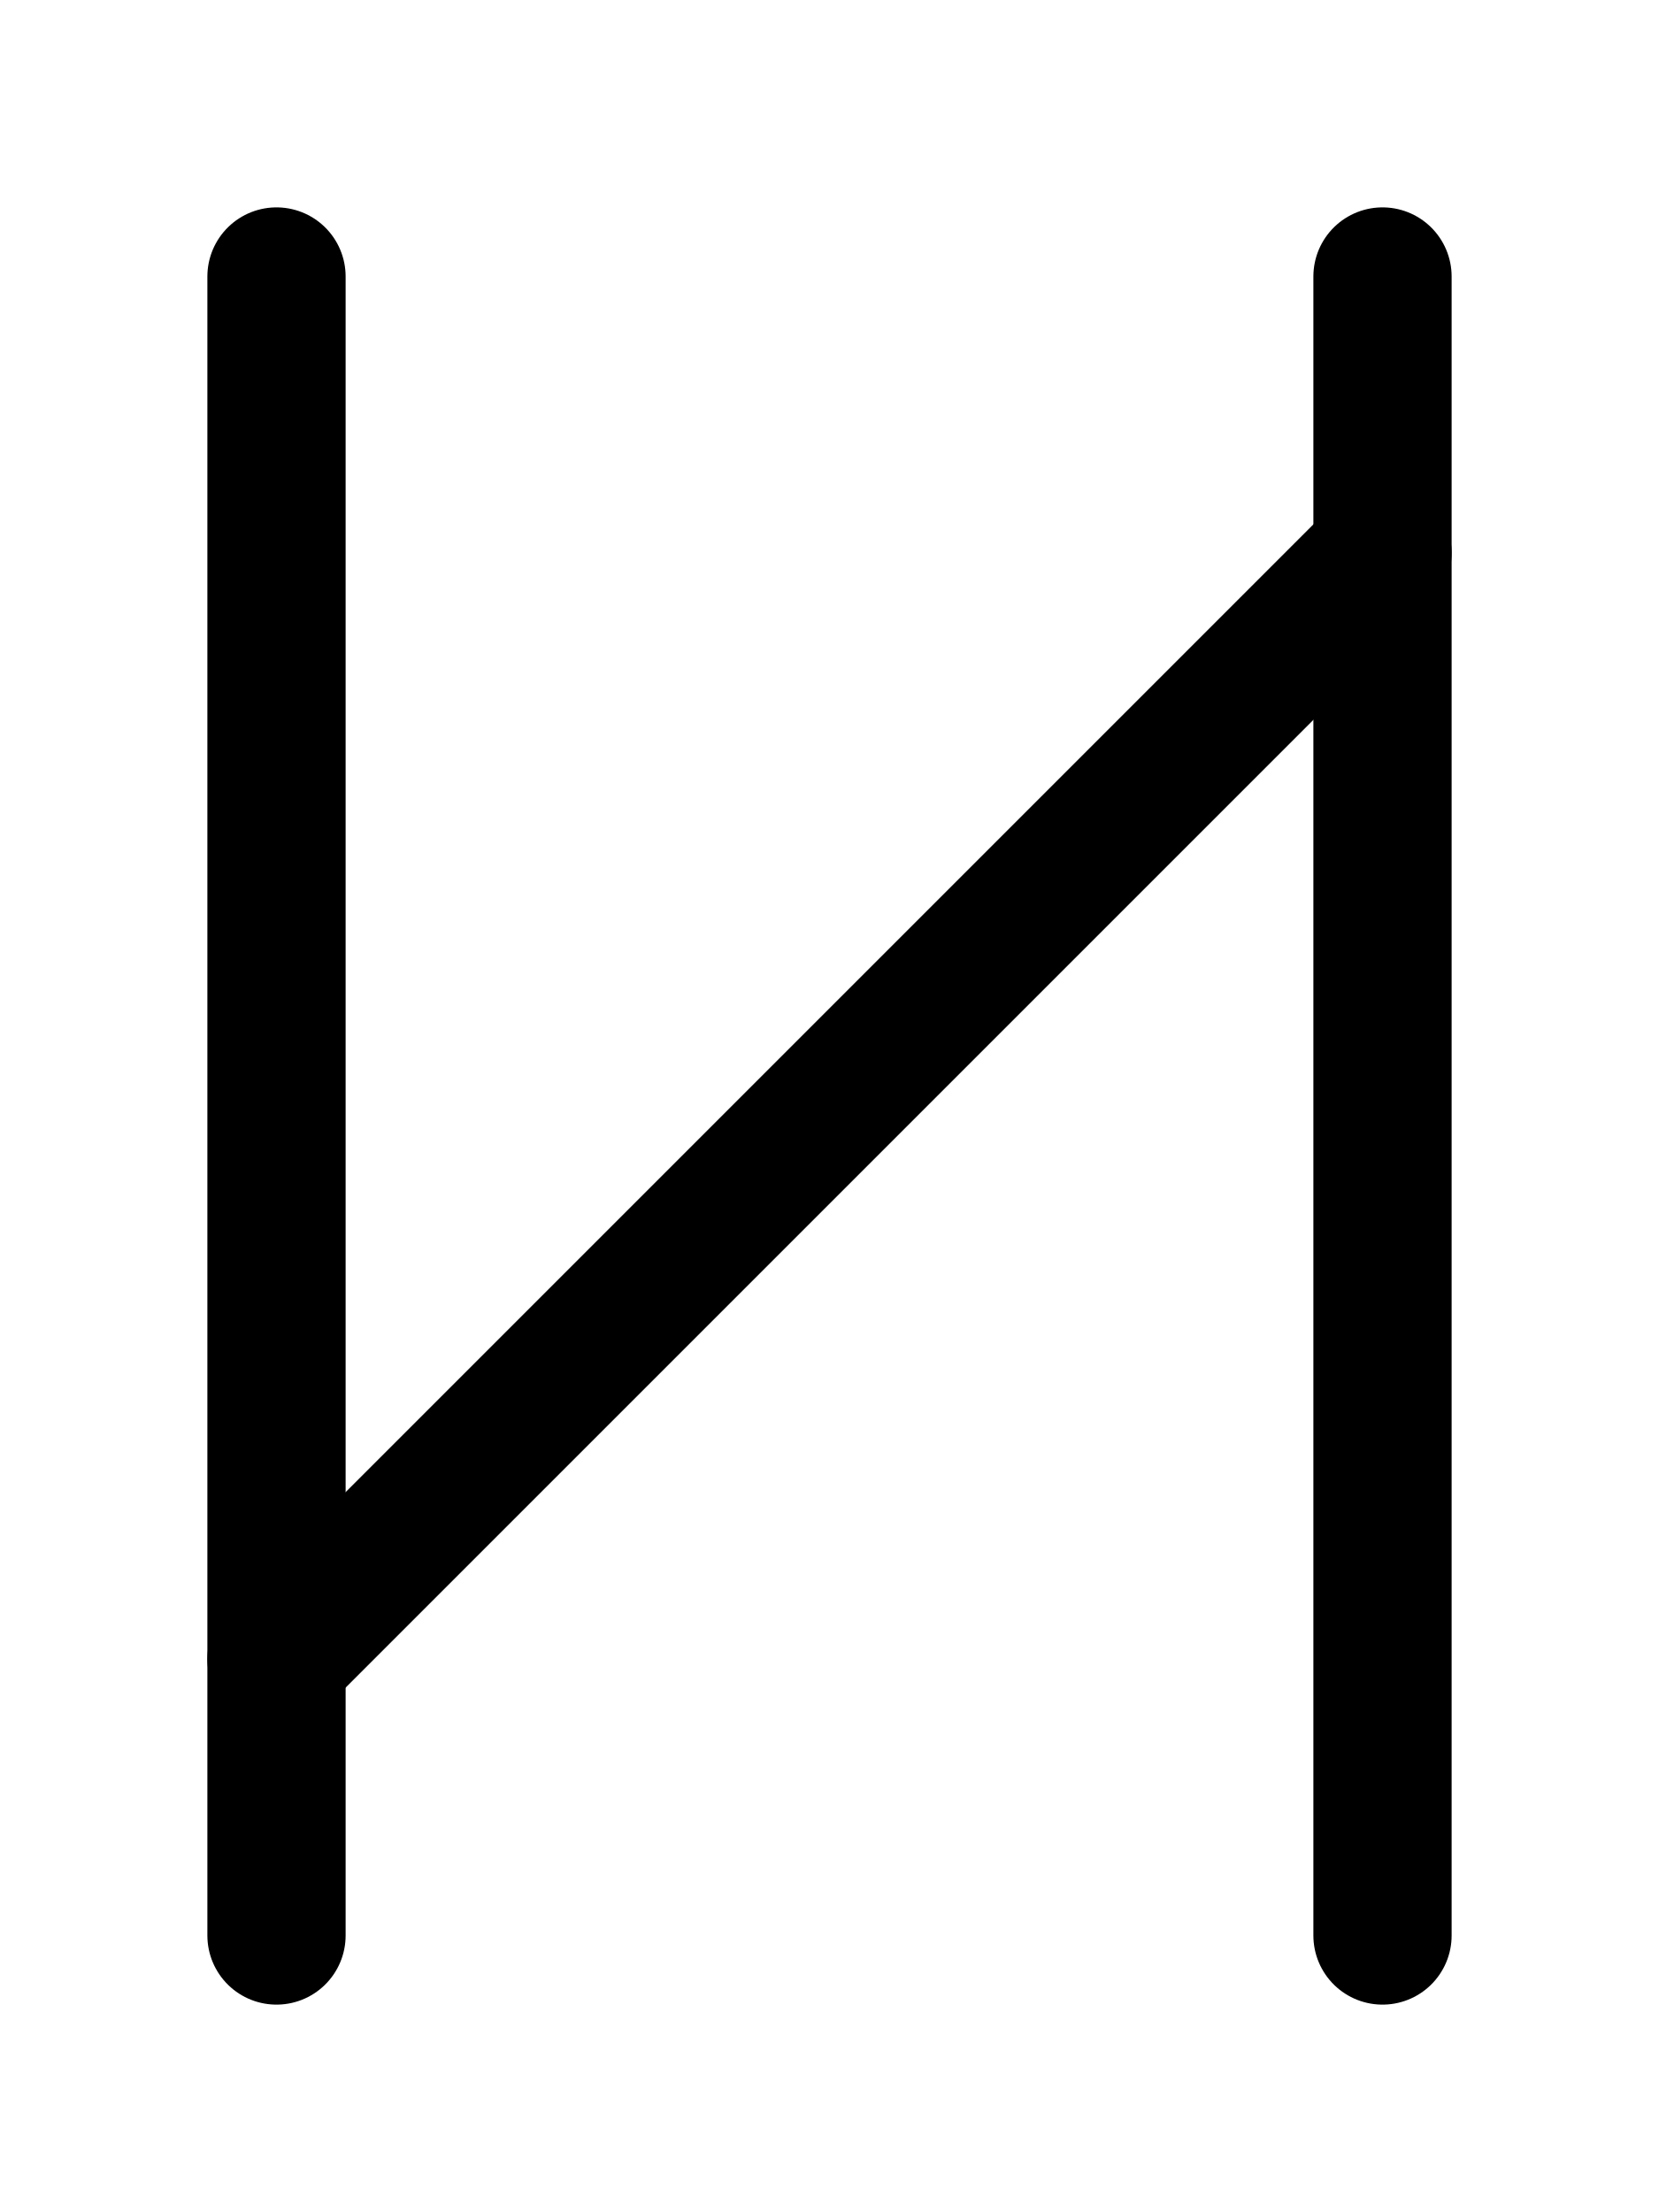
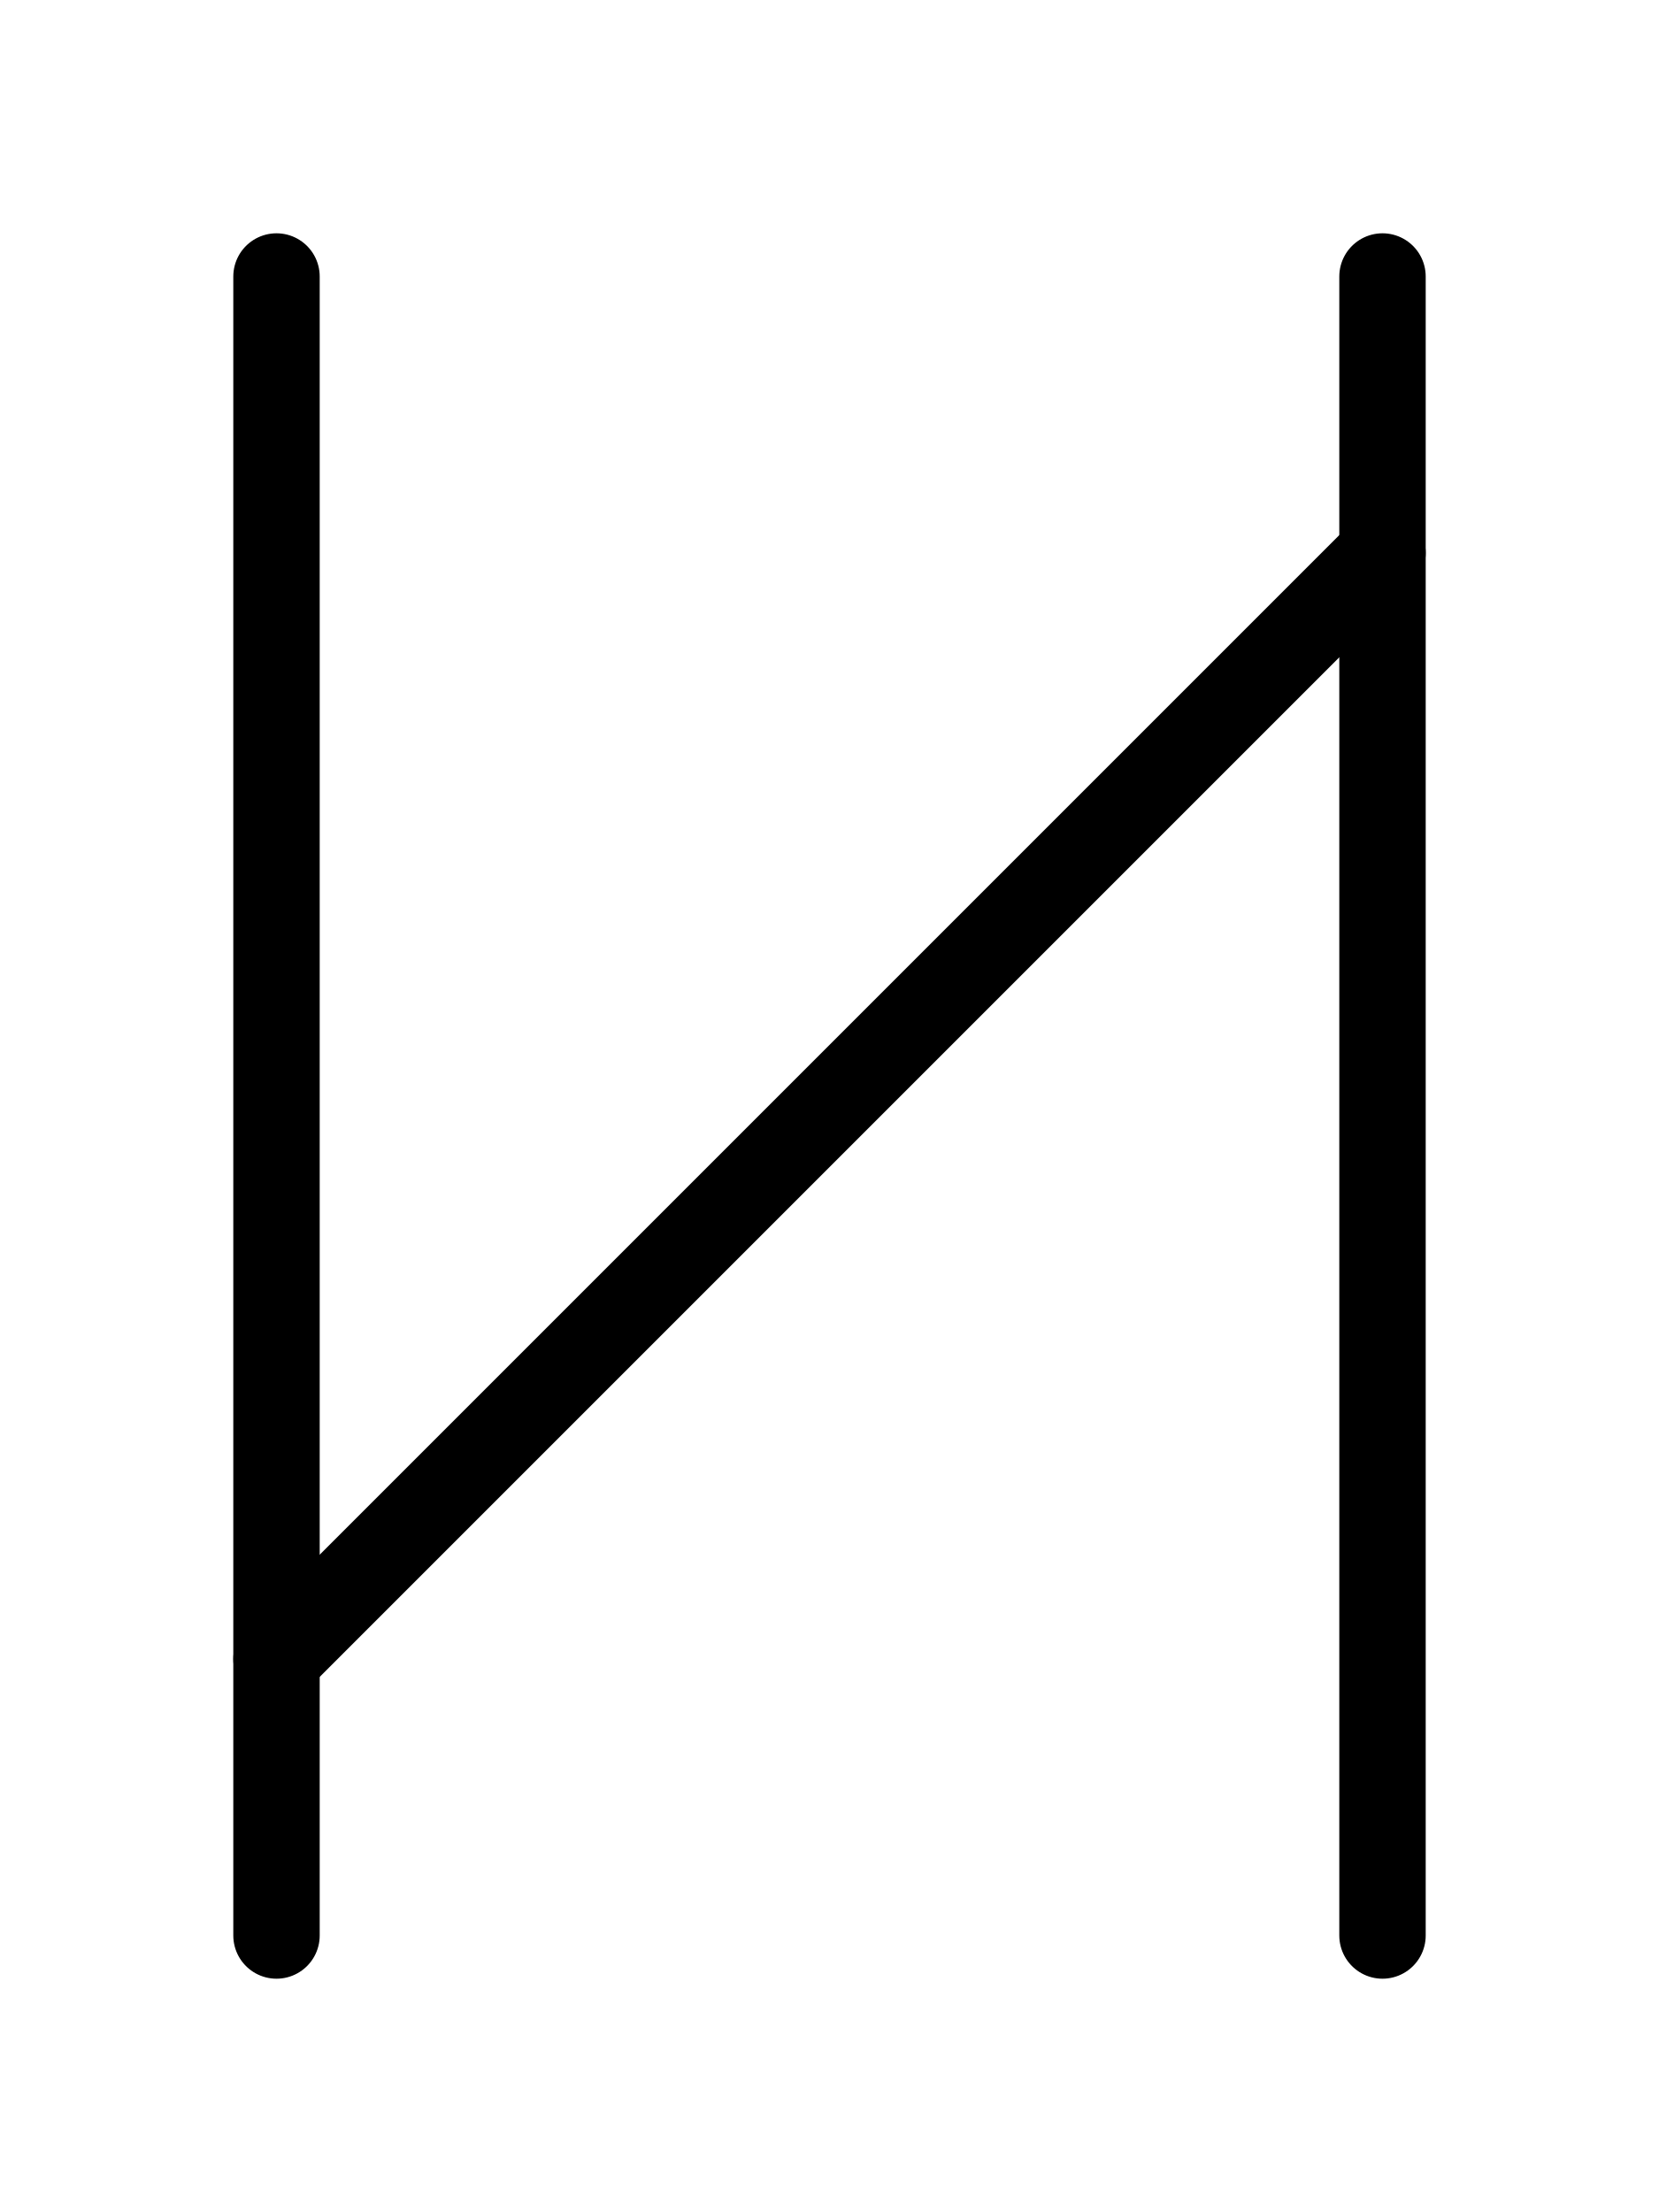
<svg xmlns="http://www.w3.org/2000/svg" viewBox="0 0 768 1024">
-   <path d="M 128 128 l 0 768" stroke-width="64" stroke-linecap="round" stroke="black" />
-   <path d="M 640 128 l 0 768" stroke-width="64" stroke-linecap="round" stroke="black" />
-   <path d="M 128 768 l 512 -512" stroke-width="64" stroke-linecap="round" stroke="black" />
+   <path d="M 128 128 l 0 768" stroke-width="40" stroke-linecap="round" stroke="black" />
+   <path d="M 640 128 l 0 768" stroke-width="40" stroke-linecap="round" stroke="black" />
+   <path d="M 128 768 l 512 -512" stroke-width="40" stroke-linecap="round" stroke="black" />
</svg>
